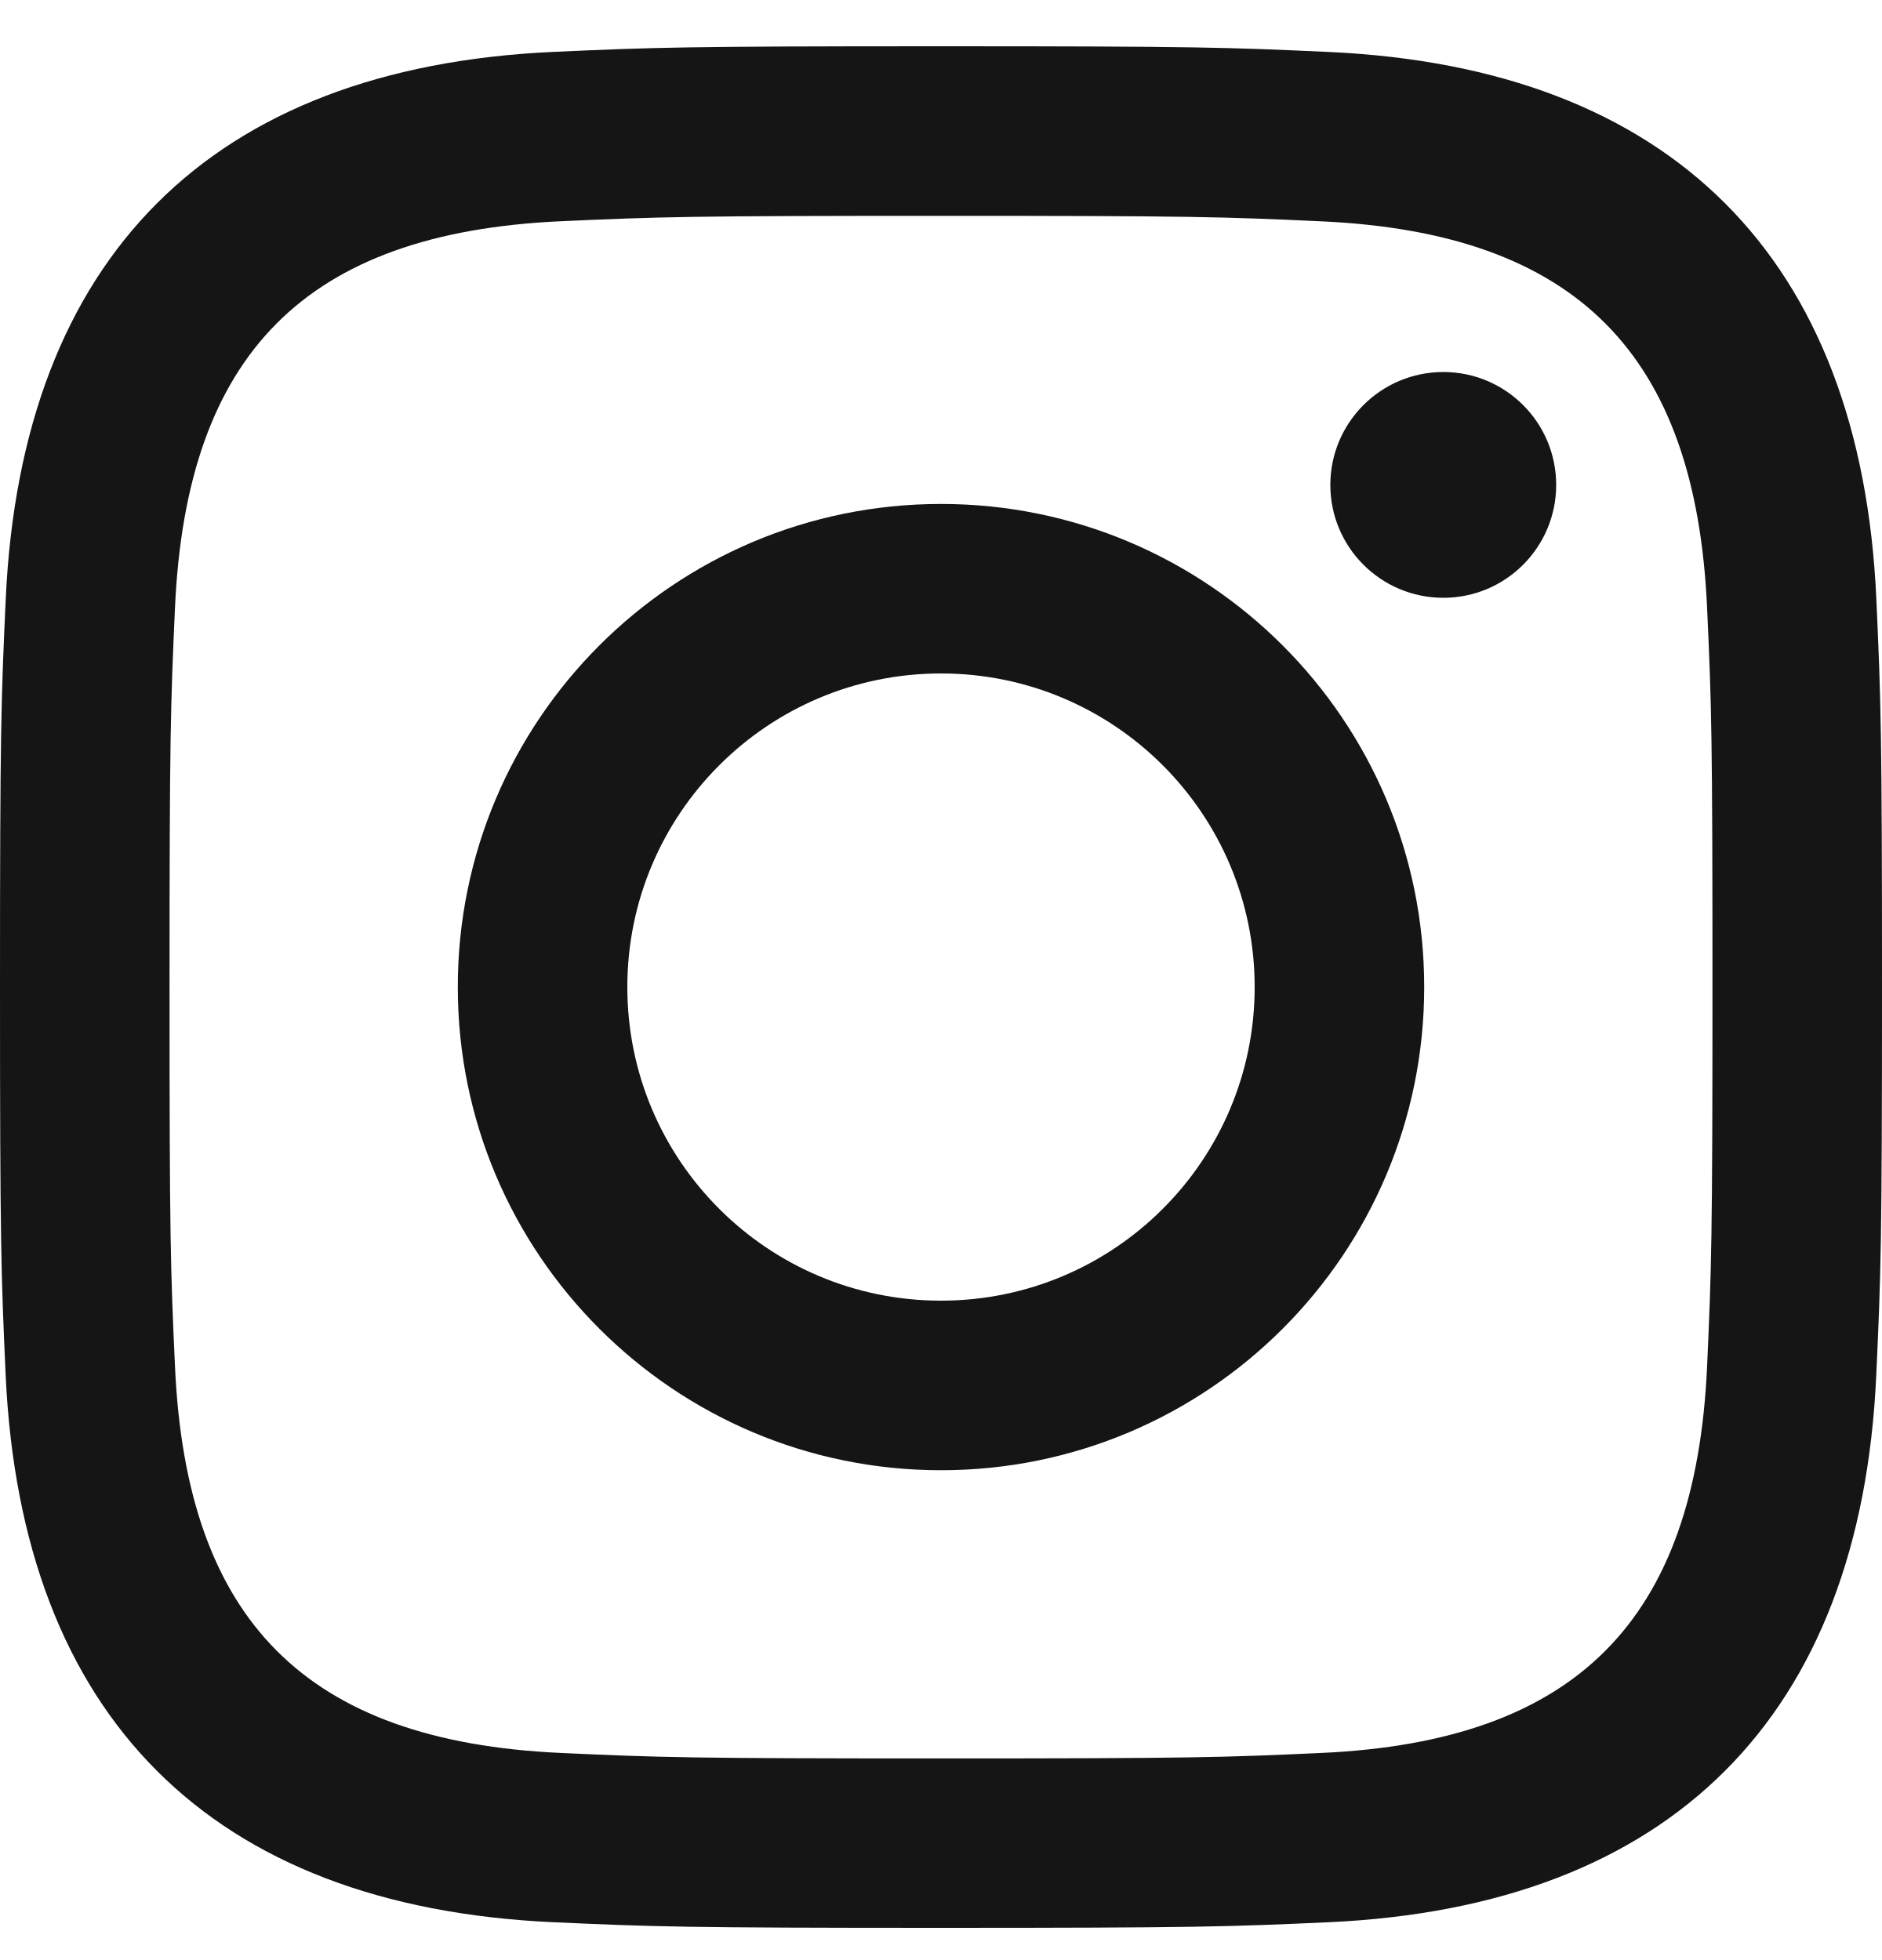
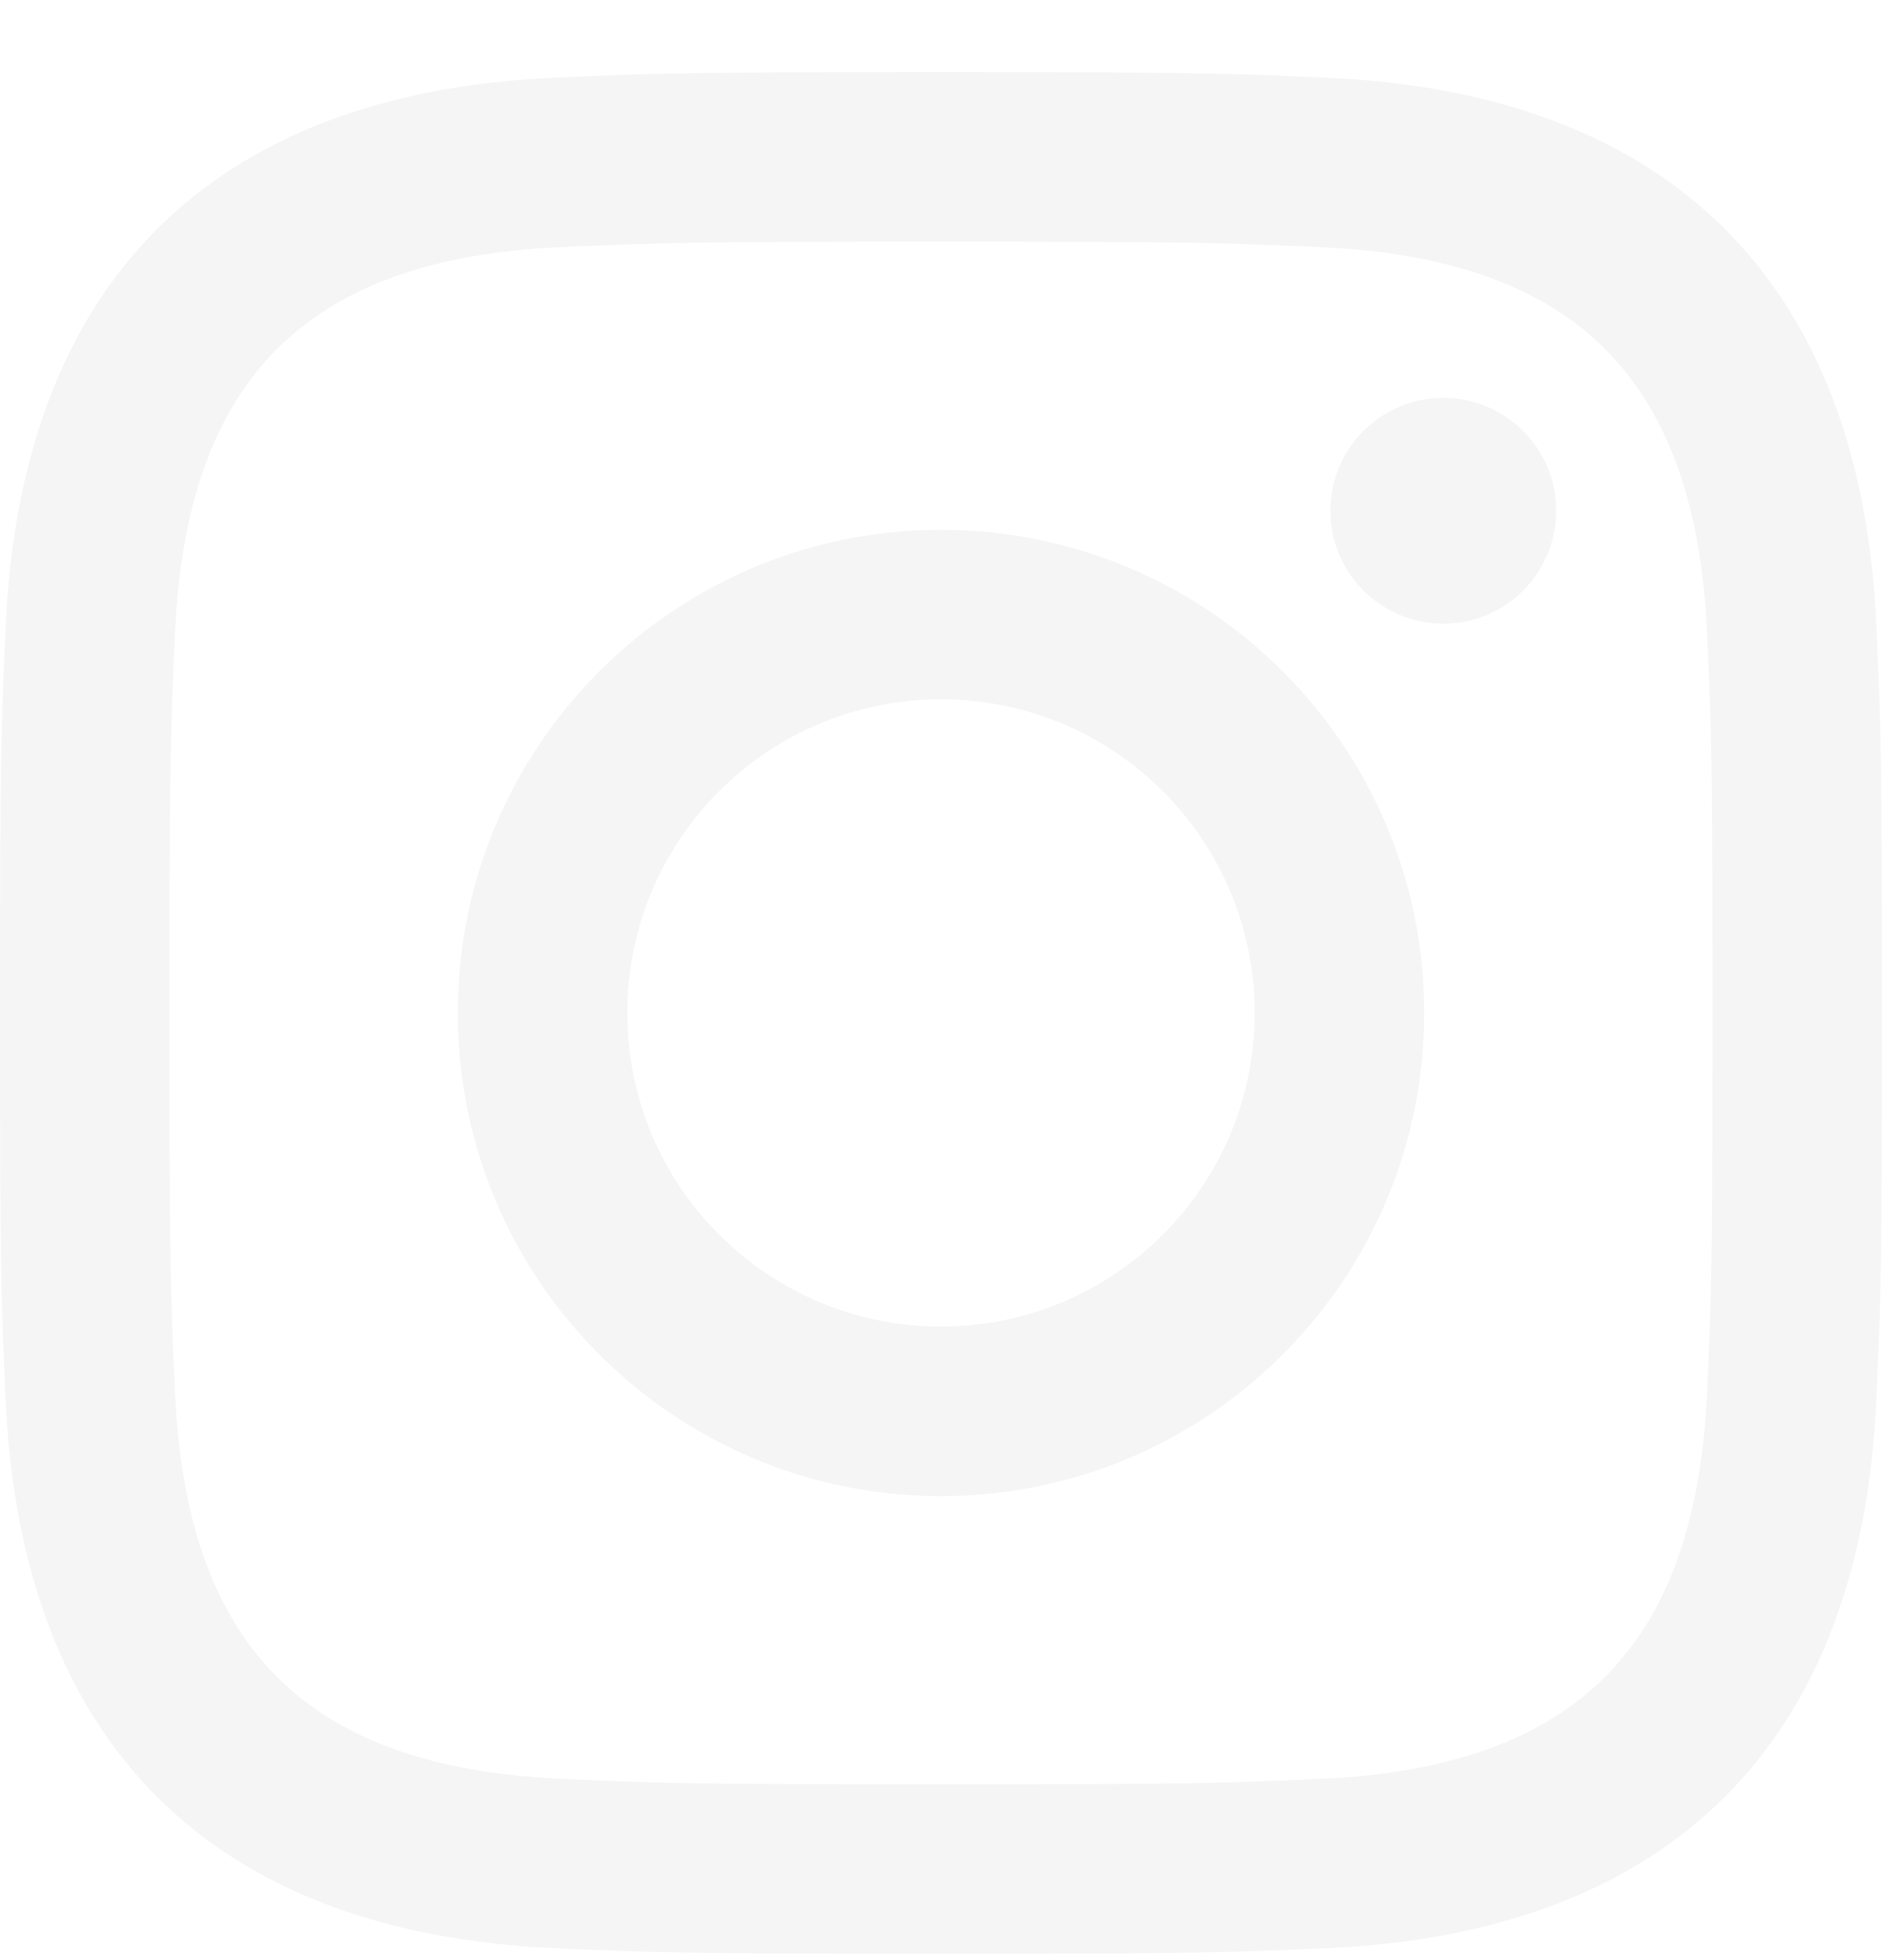
<svg xmlns="http://www.w3.org/2000/svg" width="24" height="25" viewBox="0 0 24 25" fill="none">
-   <path d="M12 2.753C15.204 2.753 15.584 2.765 16.85 2.823C20.102 2.971 21.621 4.514 21.769 7.742C21.827 9.007 21.838 9.387 21.838 12.591C21.838 15.796 21.826 16.175 21.769 17.44C21.62 20.665 20.105 22.211 16.85 22.359C15.584 22.417 15.206 22.429 12 22.429C8.796 22.429 8.416 22.417 7.151 22.359C3.891 22.21 2.38 20.66 2.232 17.439C2.174 16.174 2.162 15.795 2.162 12.59C2.162 9.386 2.175 9.007 2.232 7.741C2.381 4.514 3.896 2.97 7.151 2.822C8.417 2.765 8.796 2.753 12 2.753ZM12 0.59C8.741 0.59 8.333 0.604 7.053 0.662C2.695 0.862 0.273 3.28 0.073 7.642C0.014 8.923 0 9.331 0 12.59C0 15.849 0.014 16.258 0.072 17.538C0.272 21.896 2.69 24.318 7.052 24.518C8.333 24.576 8.741 24.59 12 24.59C15.259 24.59 15.668 24.576 16.948 24.518C21.302 24.318 23.73 21.9 23.927 17.538C23.986 16.258 24 15.849 24 12.59C24 9.331 23.986 8.923 23.928 7.643C23.732 3.289 21.311 0.863 16.949 0.663C15.668 0.604 15.259 0.59 12 0.59ZM12 6.428C8.597 6.428 5.838 9.187 5.838 12.59C5.838 15.993 8.597 18.753 12 18.753C15.403 18.753 18.162 15.994 18.162 12.59C18.162 9.187 15.403 6.428 12 6.428ZM12 16.59C9.791 16.59 8 14.8 8 12.59C8 10.381 9.791 8.59 12 8.59C14.209 8.59 16 10.381 16 12.59C16 14.8 14.209 16.59 12 16.59ZM18.406 4.745C17.61 4.745 16.965 5.39 16.965 6.185C16.965 6.98 17.61 7.625 18.406 7.625C19.201 7.625 19.845 6.98 19.845 6.185C19.845 5.39 19.201 4.745 18.406 4.745Z" fill="#151515" />
+   <path d="M12 3.083C15.204 3.083 15.584 3.095 16.85 3.153C20.102 3.301 21.621 4.844 21.769 8.072C21.827 9.337 21.838 9.717 21.838 12.921C21.838 16.126 21.826 16.505 21.769 17.77C21.62 20.995 20.105 22.541 16.85 22.689C15.584 22.747 15.206 22.759 12 22.759C8.796 22.759 8.416 22.747 7.151 22.689C3.891 22.54 2.38 20.99 2.232 17.769C2.174 16.504 2.162 16.125 2.162 12.92C2.162 9.716 2.175 9.337 2.232 8.071C2.381 4.844 3.896 3.3 7.151 3.152C8.417 3.095 8.796 3.083 12 3.083ZM12 0.92C8.741 0.92 8.333 0.934 7.053 0.992C2.695 1.192 0.273 3.61 0.073 7.972C0.014 9.253 0 9.661 0 12.92C0 16.179 0.014 16.588 0.072 17.868C0.272 22.226 2.69 24.648 7.052 24.848C8.333 24.906 8.741 24.92 12 24.92C15.259 24.92 15.668 24.906 16.948 24.848C21.302 24.648 23.73 22.23 23.927 17.868C23.986 16.588 24 16.179 24 12.92C24 9.661 23.986 9.253 23.928 7.973C23.732 3.619 21.311 1.193 16.949 0.993C15.668 0.934 15.259 0.92 12 0.92ZM12 6.758C8.597 6.758 5.838 9.517 5.838 12.92C5.838 16.323 8.597 19.083 12 19.083C15.403 19.083 18.162 16.324 18.162 12.92C18.162 9.517 15.403 6.758 12 6.758ZM12 16.92C9.791 16.92 8 15.13 8 12.92C8 10.711 9.791 8.92 12 8.92C14.209 8.92 16 10.711 16 12.92C16 15.13 14.209 16.92 12 16.92ZM18.406 5.075C17.61 5.075 16.965 5.72 16.965 6.515C16.965 7.31 17.61 7.955 18.406 7.955C19.201 7.955 19.845 7.31 19.845 6.515C19.845 5.72 19.201 5.075 18.406 5.075Z" fill="#F5F5F5" />
</svg>
